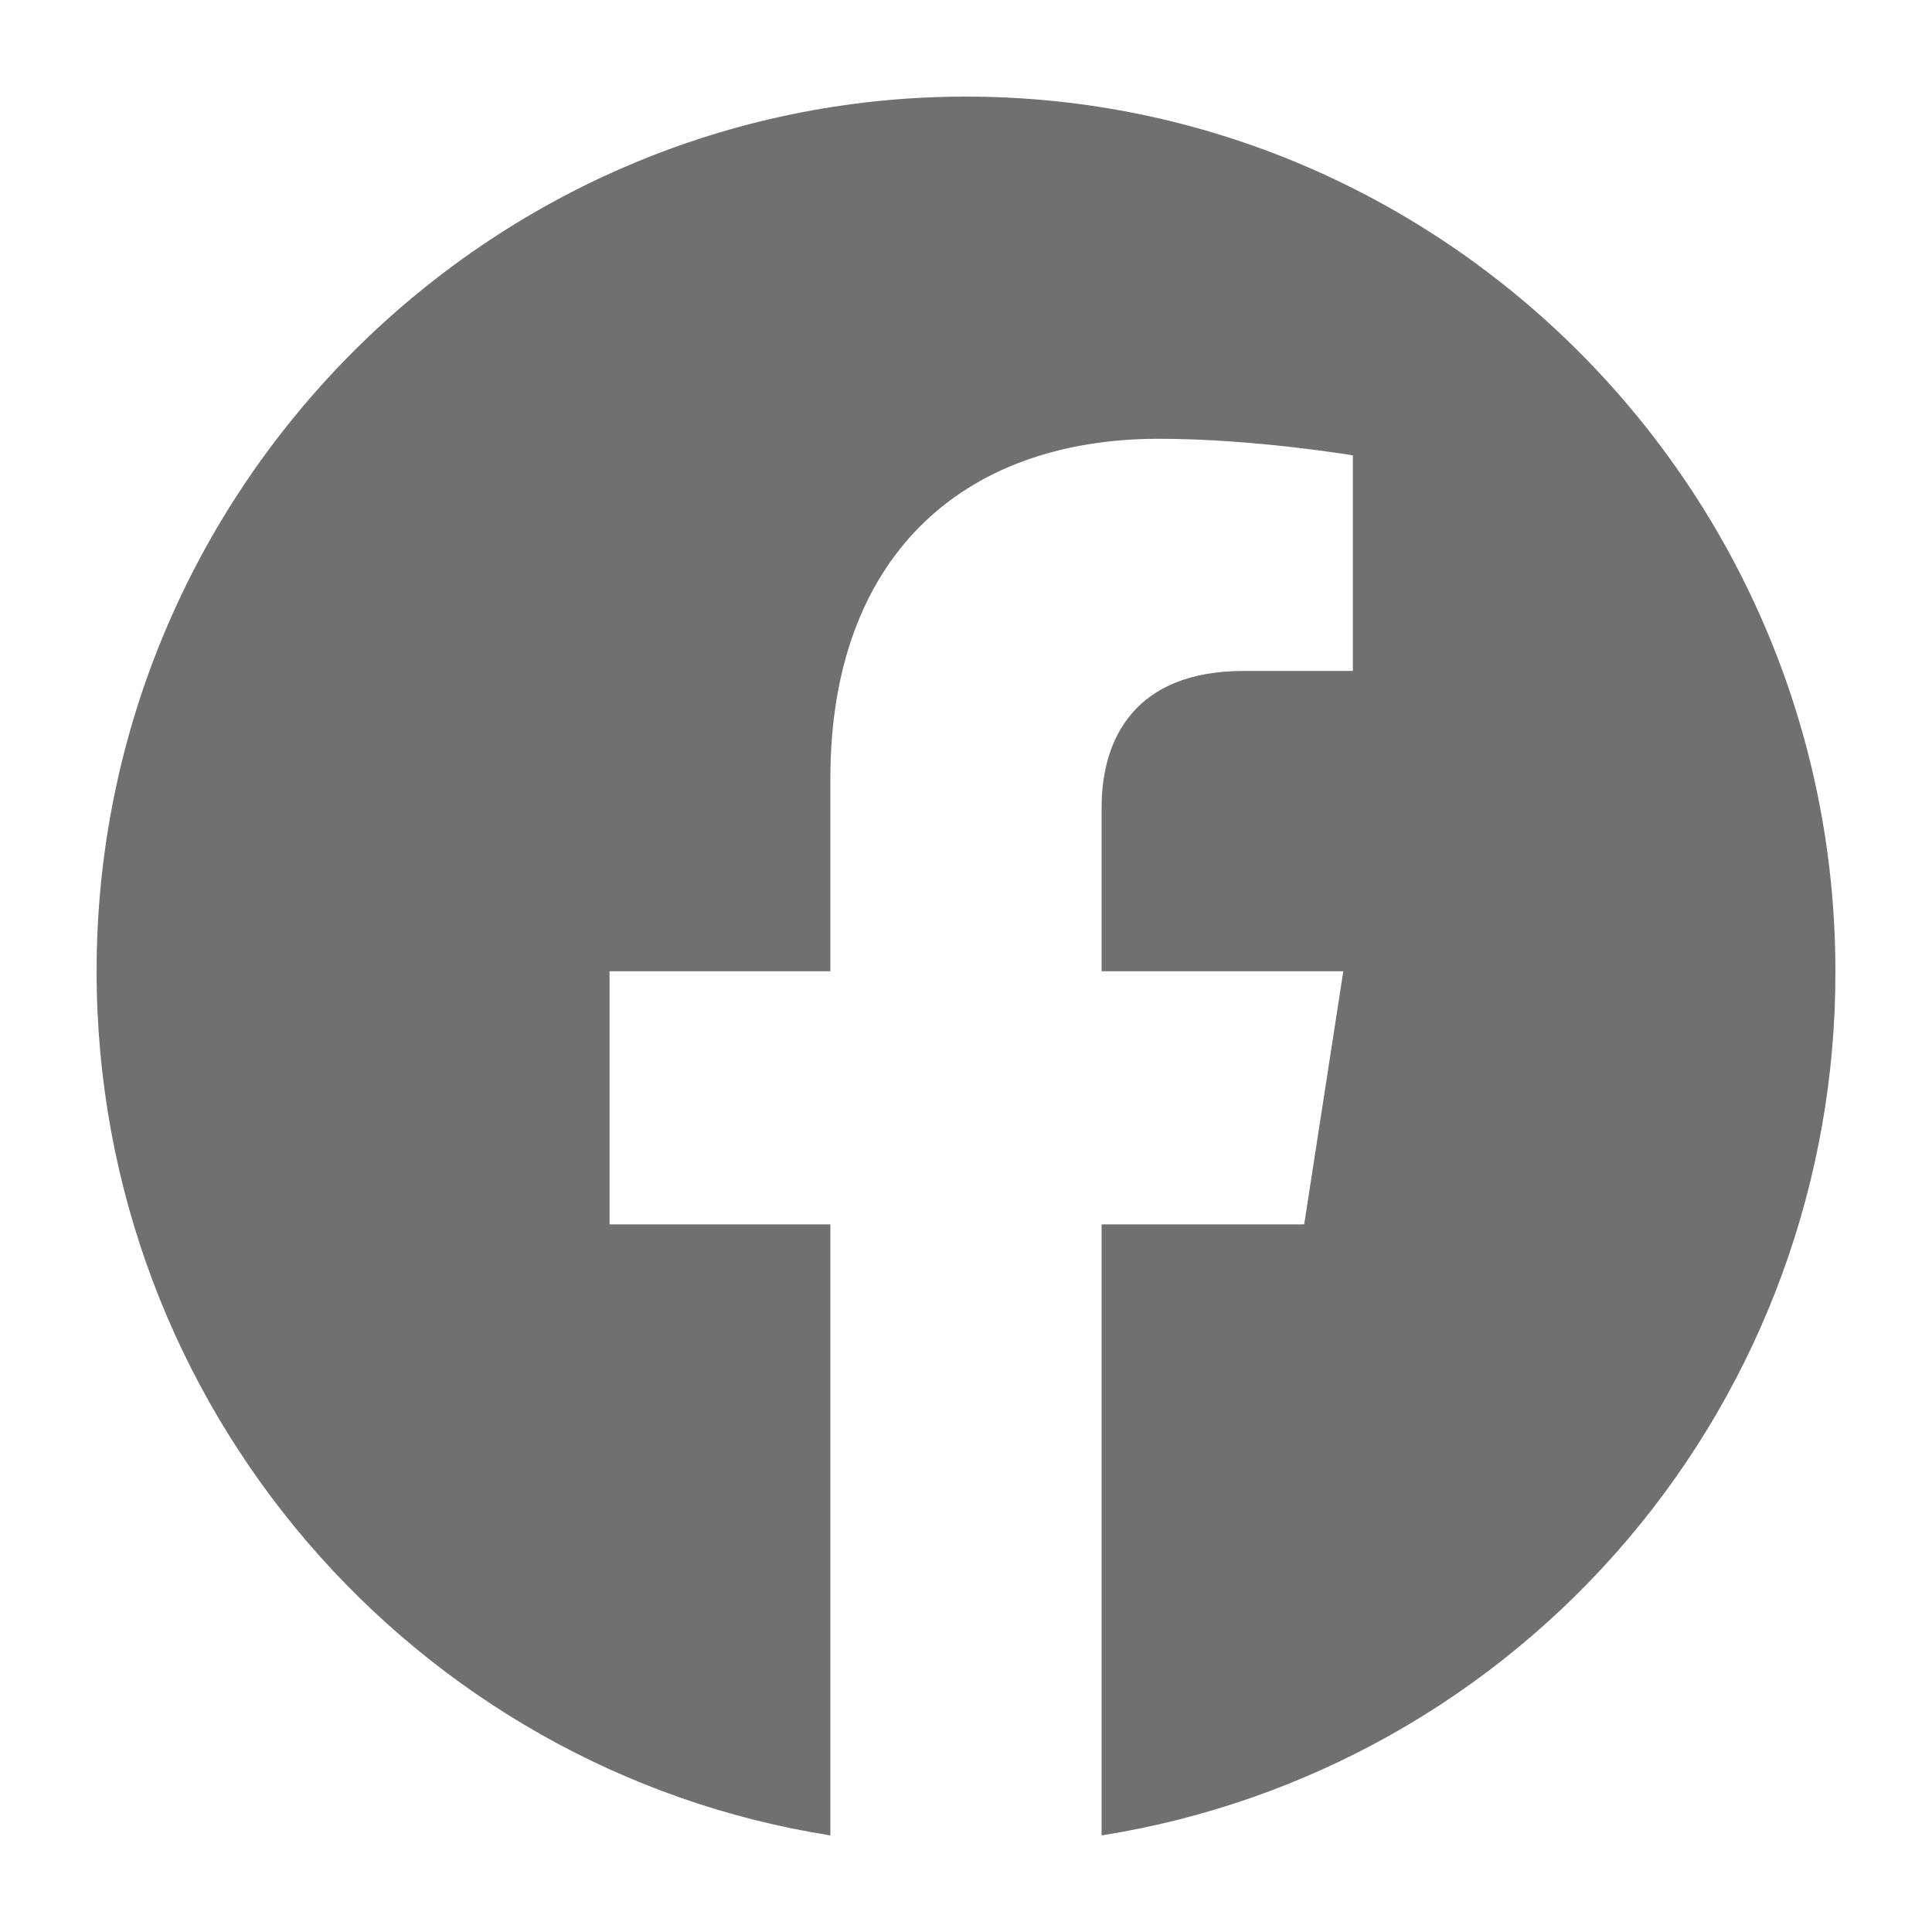
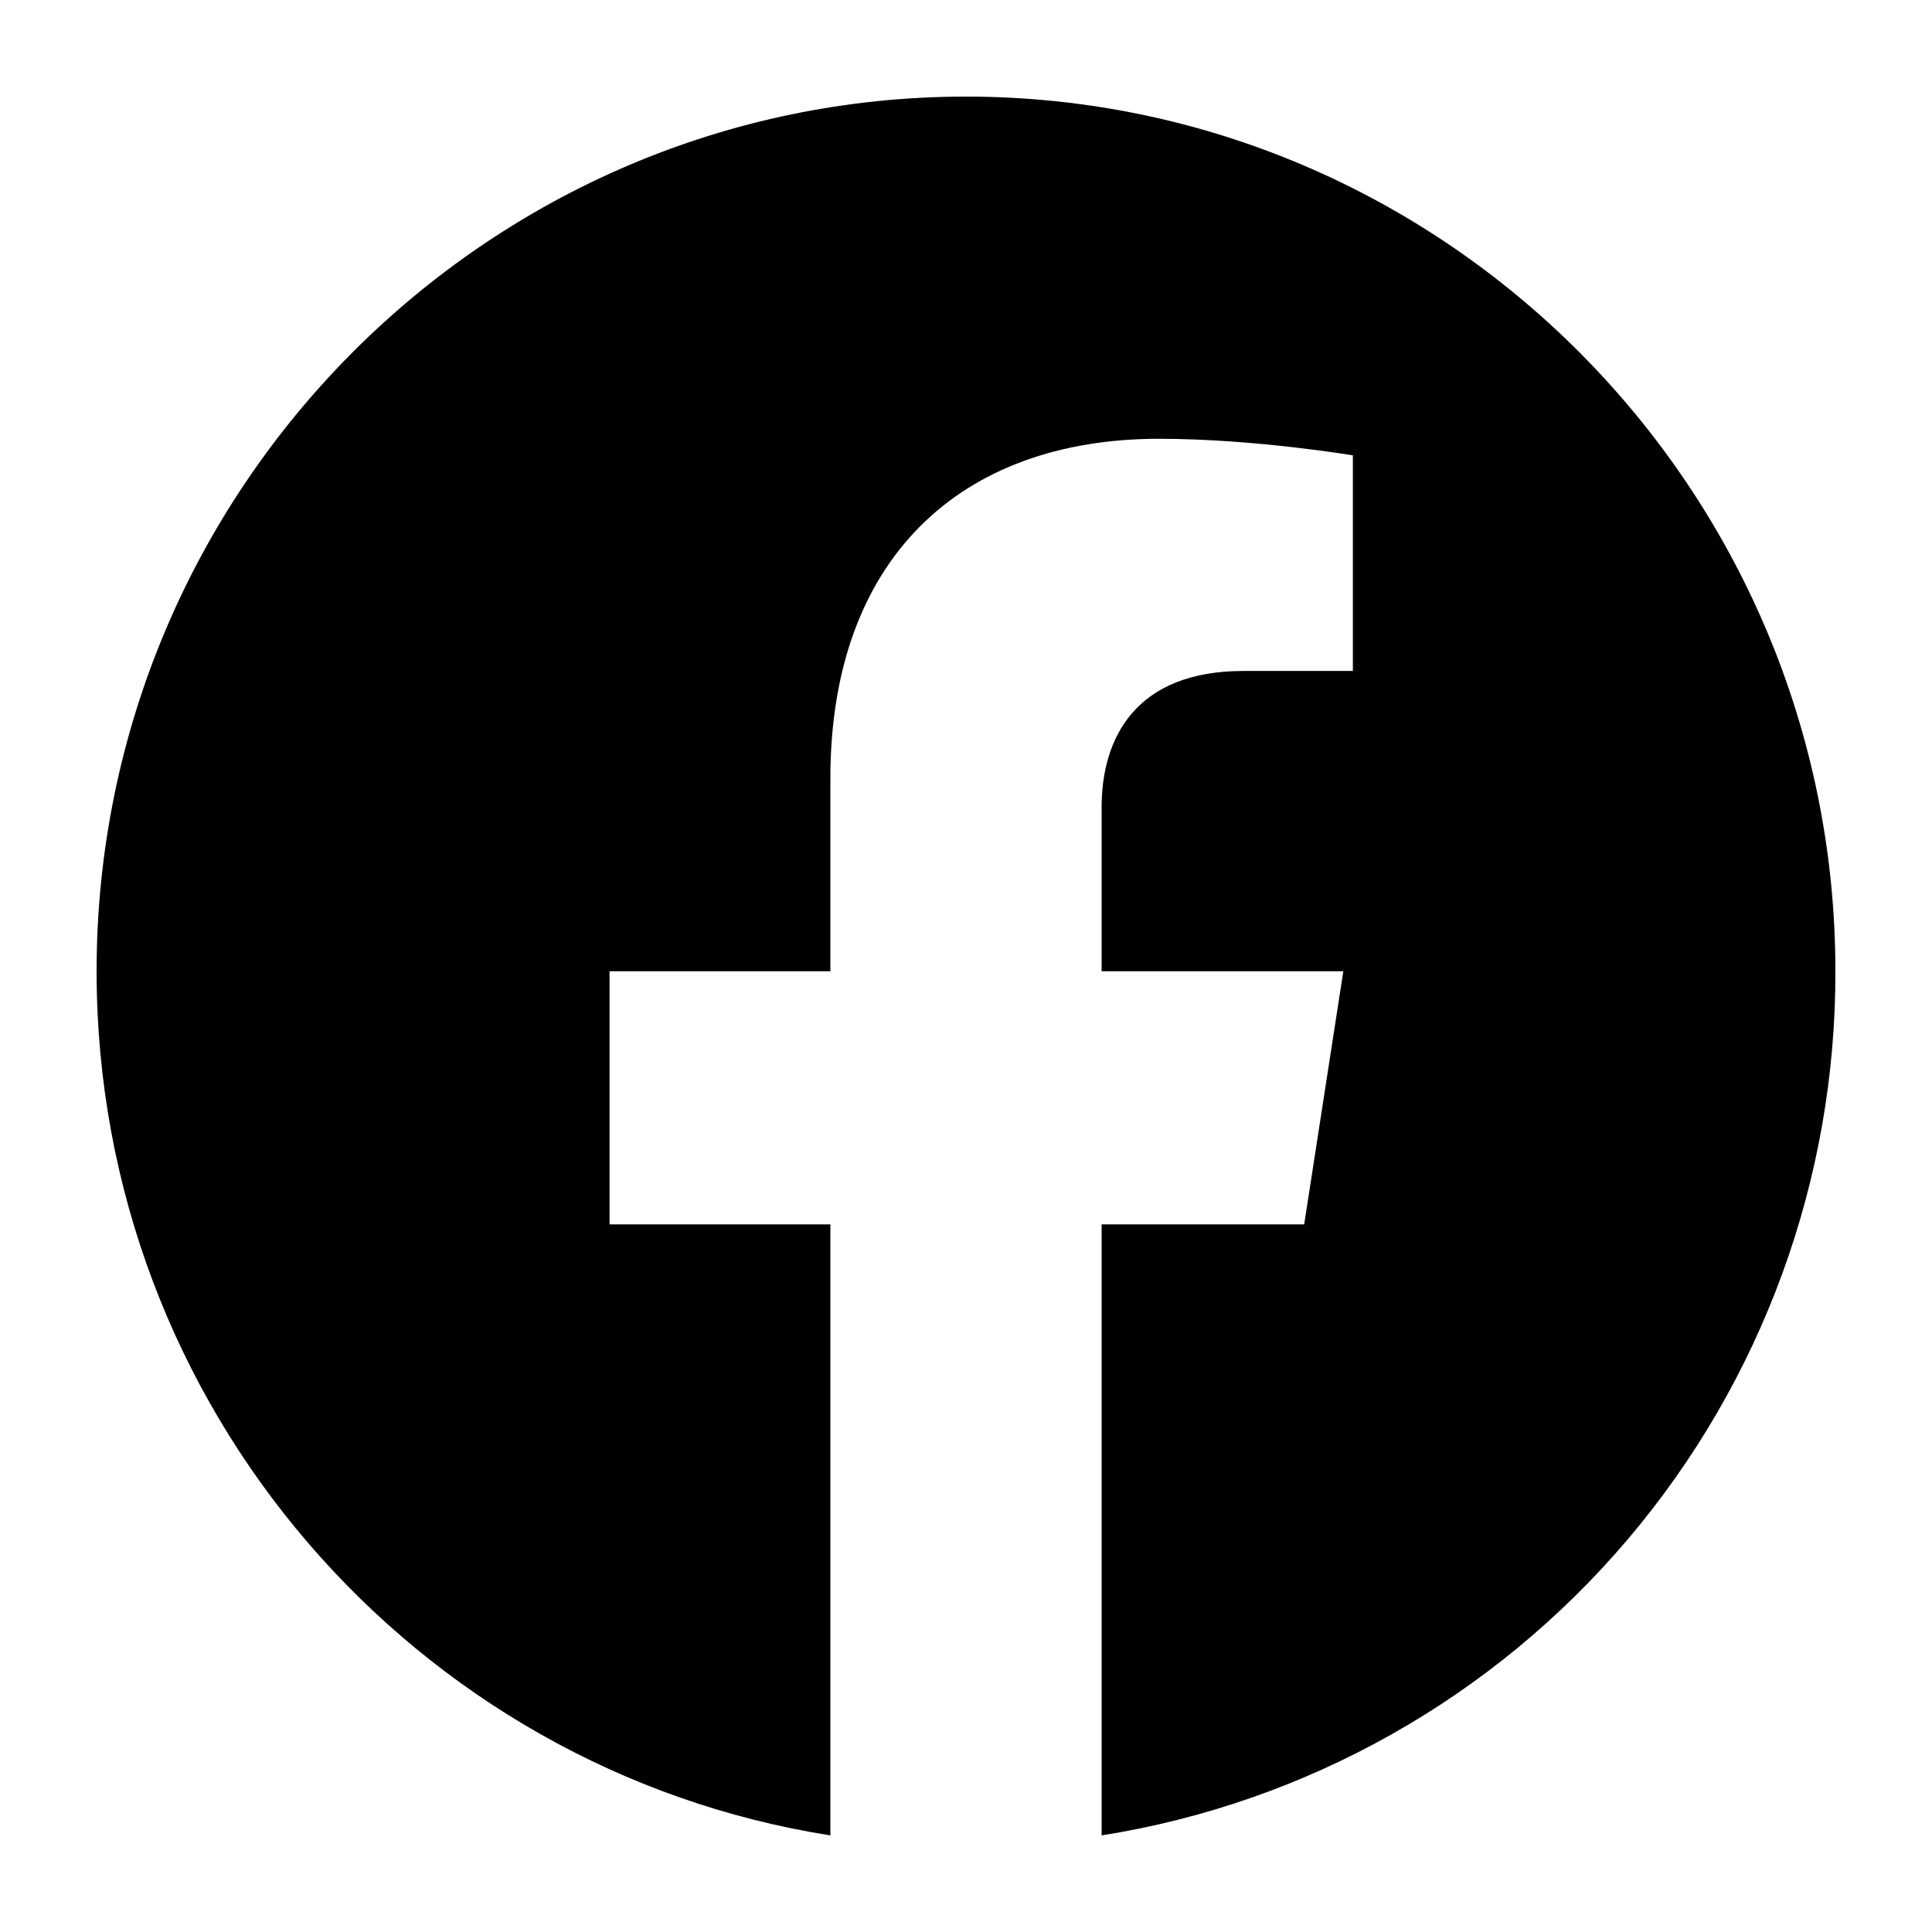
<svg xmlns="http://www.w3.org/2000/svg" width="100" height="100" viewBox="0 0 100 100" fill="none">
-   <path d="M50 5C25.25 5 5 25.286 5 50.271C5 72.862 21.47 91.611 42.98 95V63.373H31.55V50.271H42.98V40.286C42.98 28.946 49.685 22.711 59.99 22.711C64.895 22.711 70.025 23.569 70.025 23.569V34.729H64.355C58.775 34.729 57.02 38.208 57.02 41.777V50.271H69.53L67.505 63.373H57.02V95C67.624 93.319 77.28 87.886 84.245 79.684C91.209 71.482 95.024 61.05 95 50.271C95 25.286 74.75 5 50 5Z" fill="#707070" />
+   <path d="M50 5C25.25 5 5 25.286 5 50.271C5 72.862 21.47 91.611 42.98 95V63.373H31.55V50.271H42.98V40.286C42.98 28.946 49.685 22.711 59.99 22.711C64.895 22.711 70.025 23.569 70.025 23.569V34.729H64.355C58.775 34.729 57.02 38.208 57.02 41.777V50.271H69.53L67.505 63.373H57.02V95C67.624 93.319 77.28 87.886 84.245 79.684C91.209 71.482 95.024 61.05 95 50.271C95 25.286 74.75 5 50 5Z" fill="black" />
</svg>
